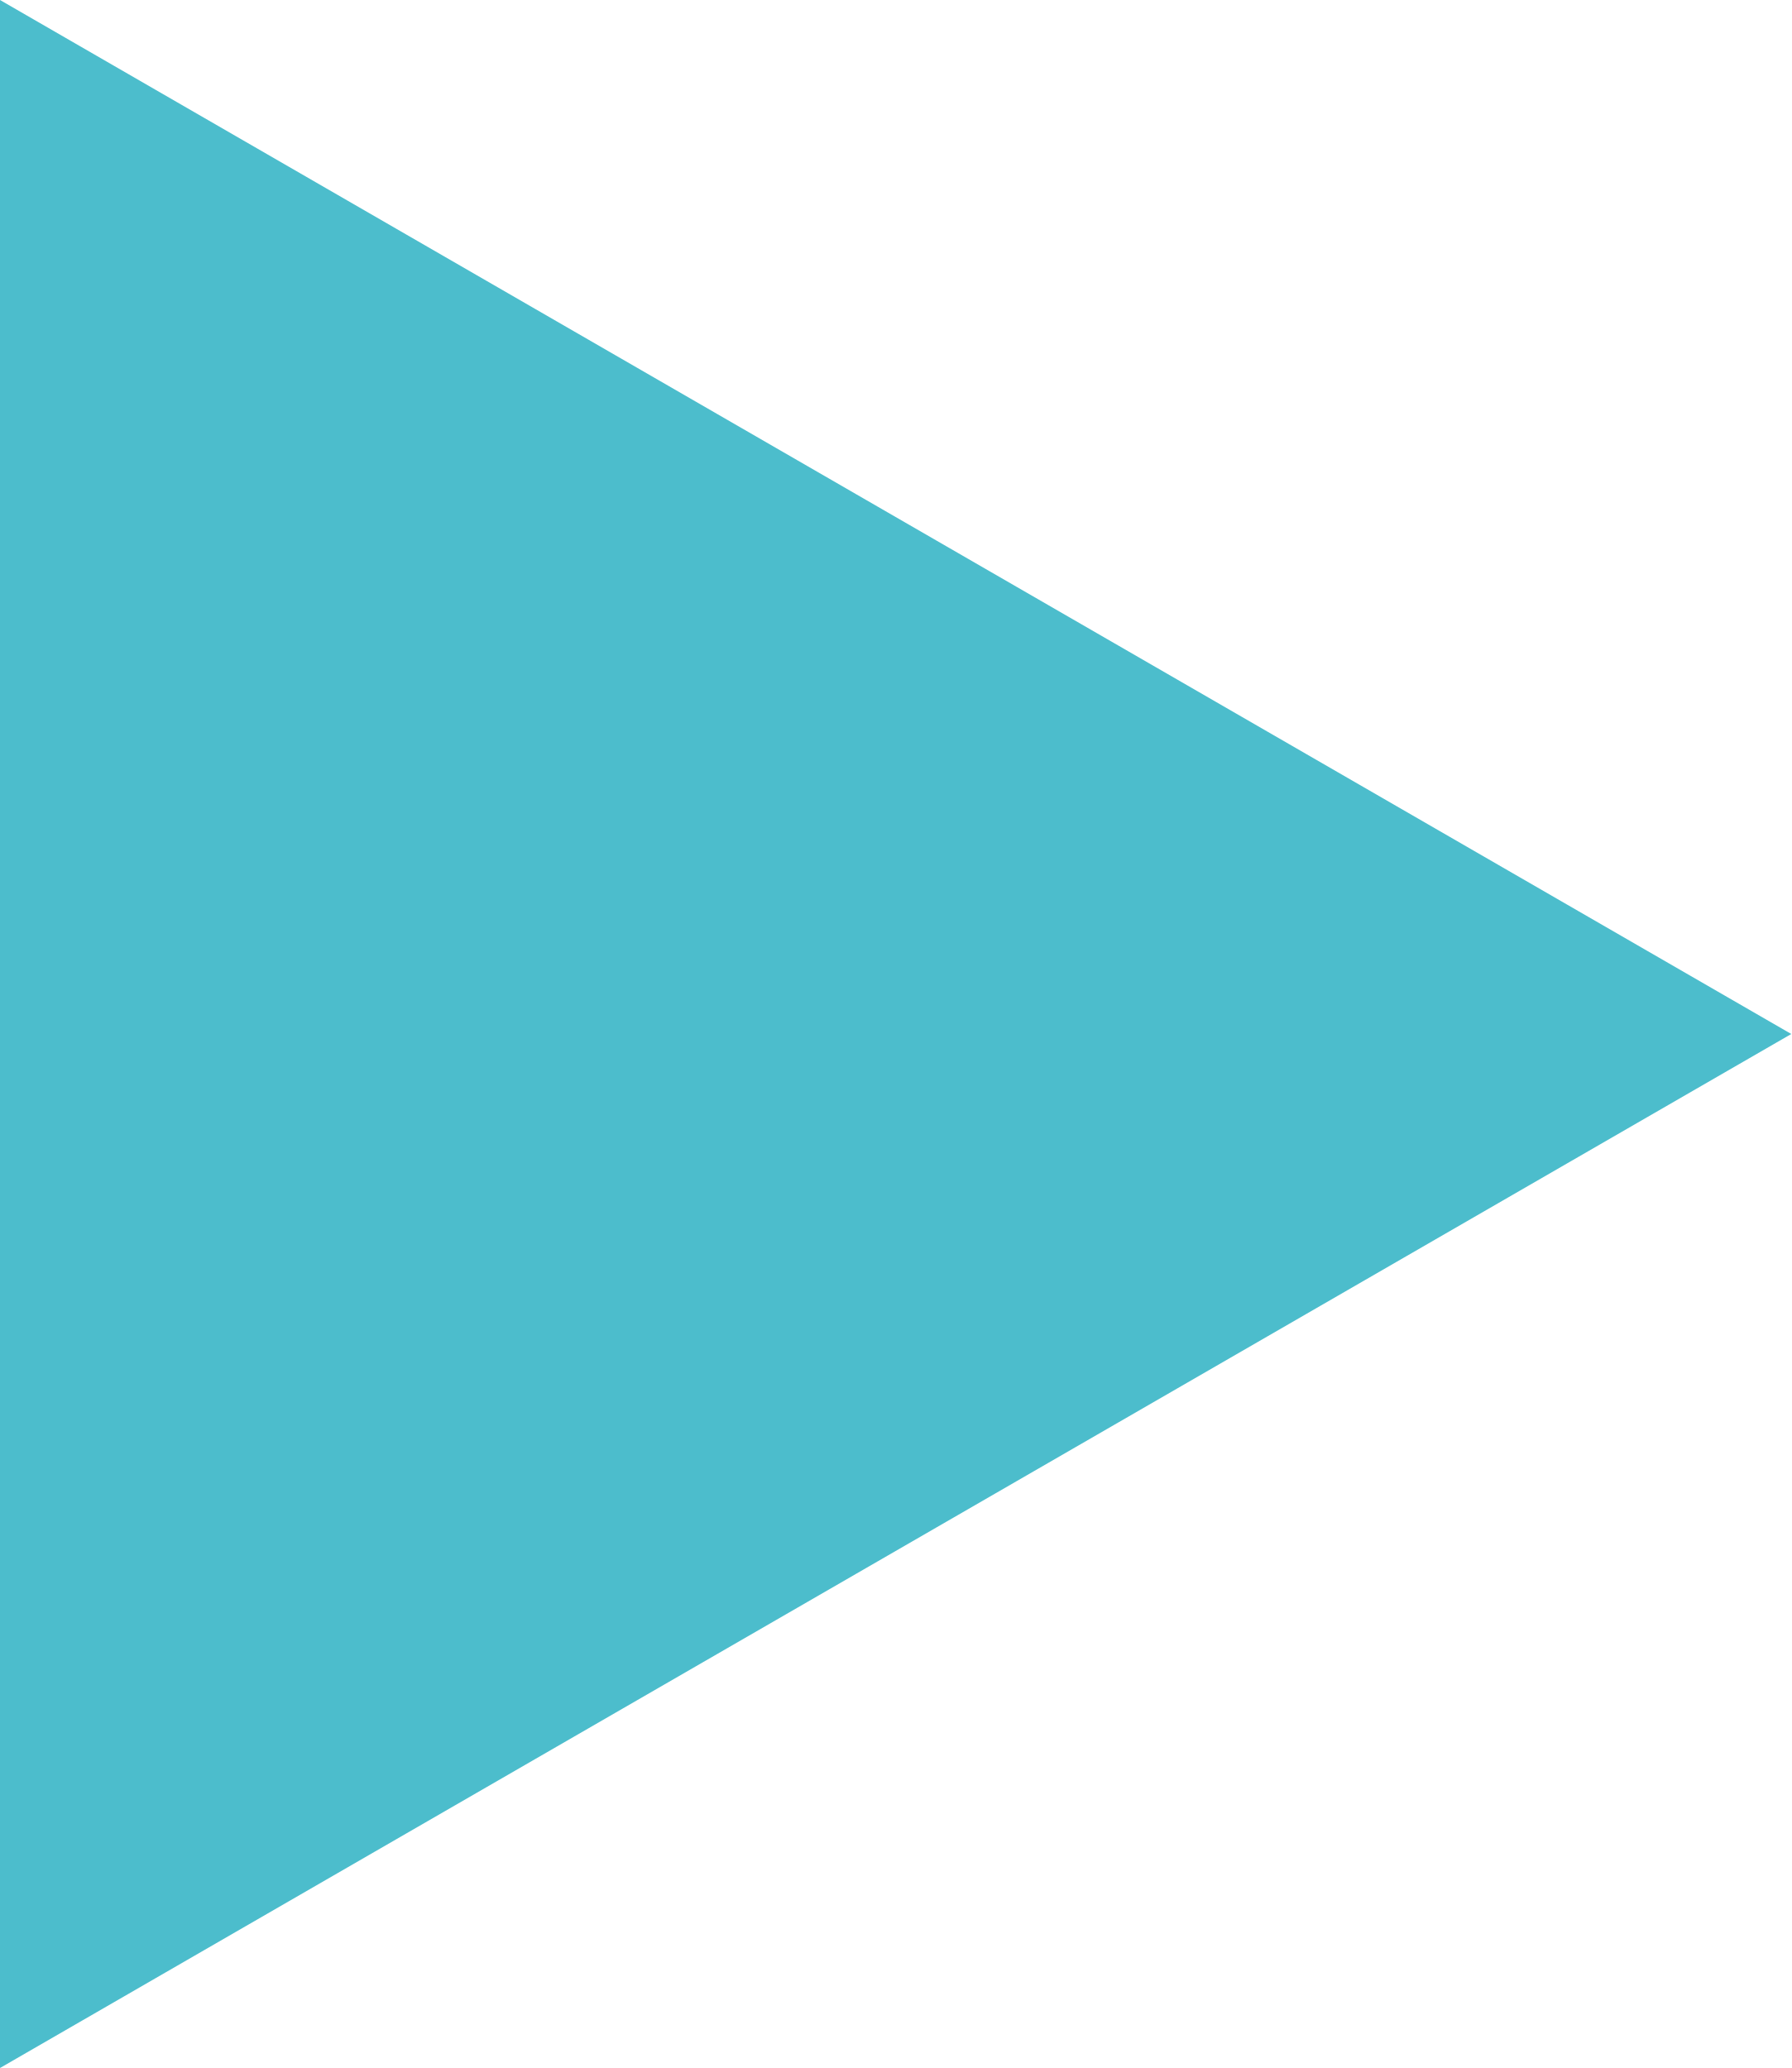
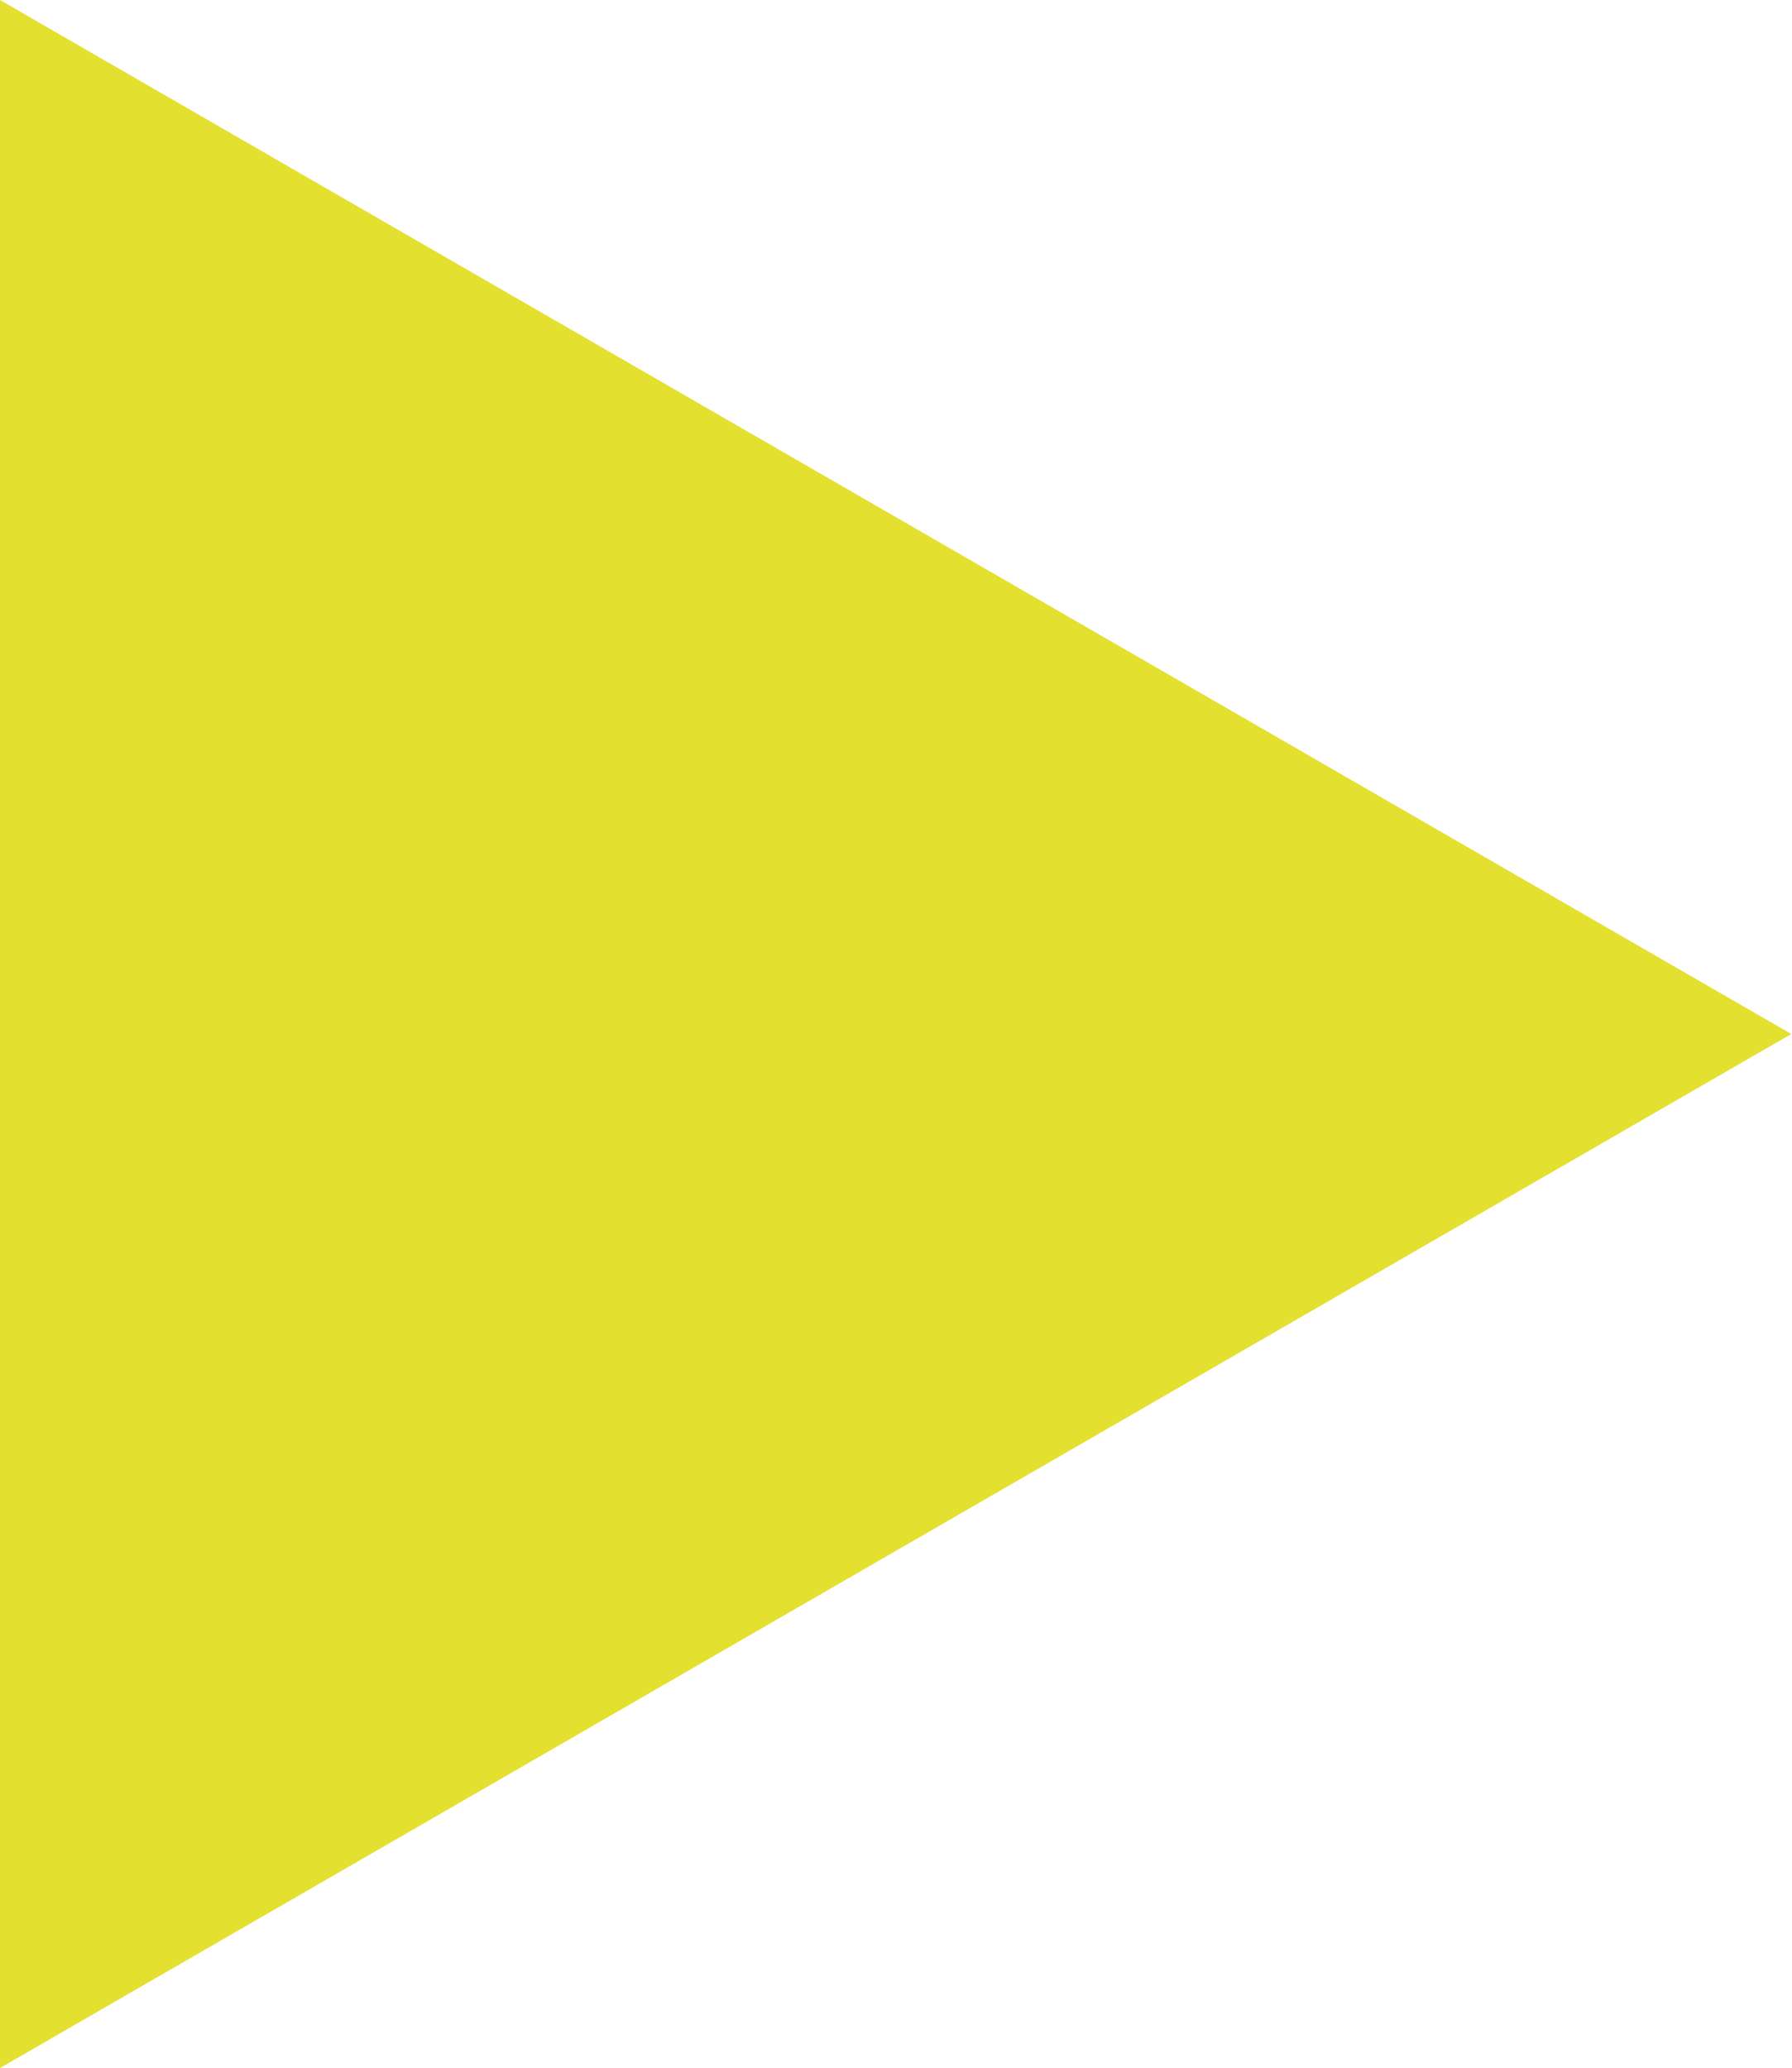
<svg xmlns="http://www.w3.org/2000/svg" viewBox="0 0 75 86.6">
  <defs>
-     <style>.cls-1{fill:#4CBDCC;}</style>
+     <style>.cls-1{fill:#e3e030;}</style>
  </defs>
  <g id="Layer_2" data-name="Layer 2">
    <g id="Layer_1-2" data-name="Layer 1">
      <polygon class="cls-1" points="0 43.3 0 0 37.5 21.65 75 43.3 37.5 64.95 0 86.6 0 43.3" />
    </g>
  </g>
</svg>
